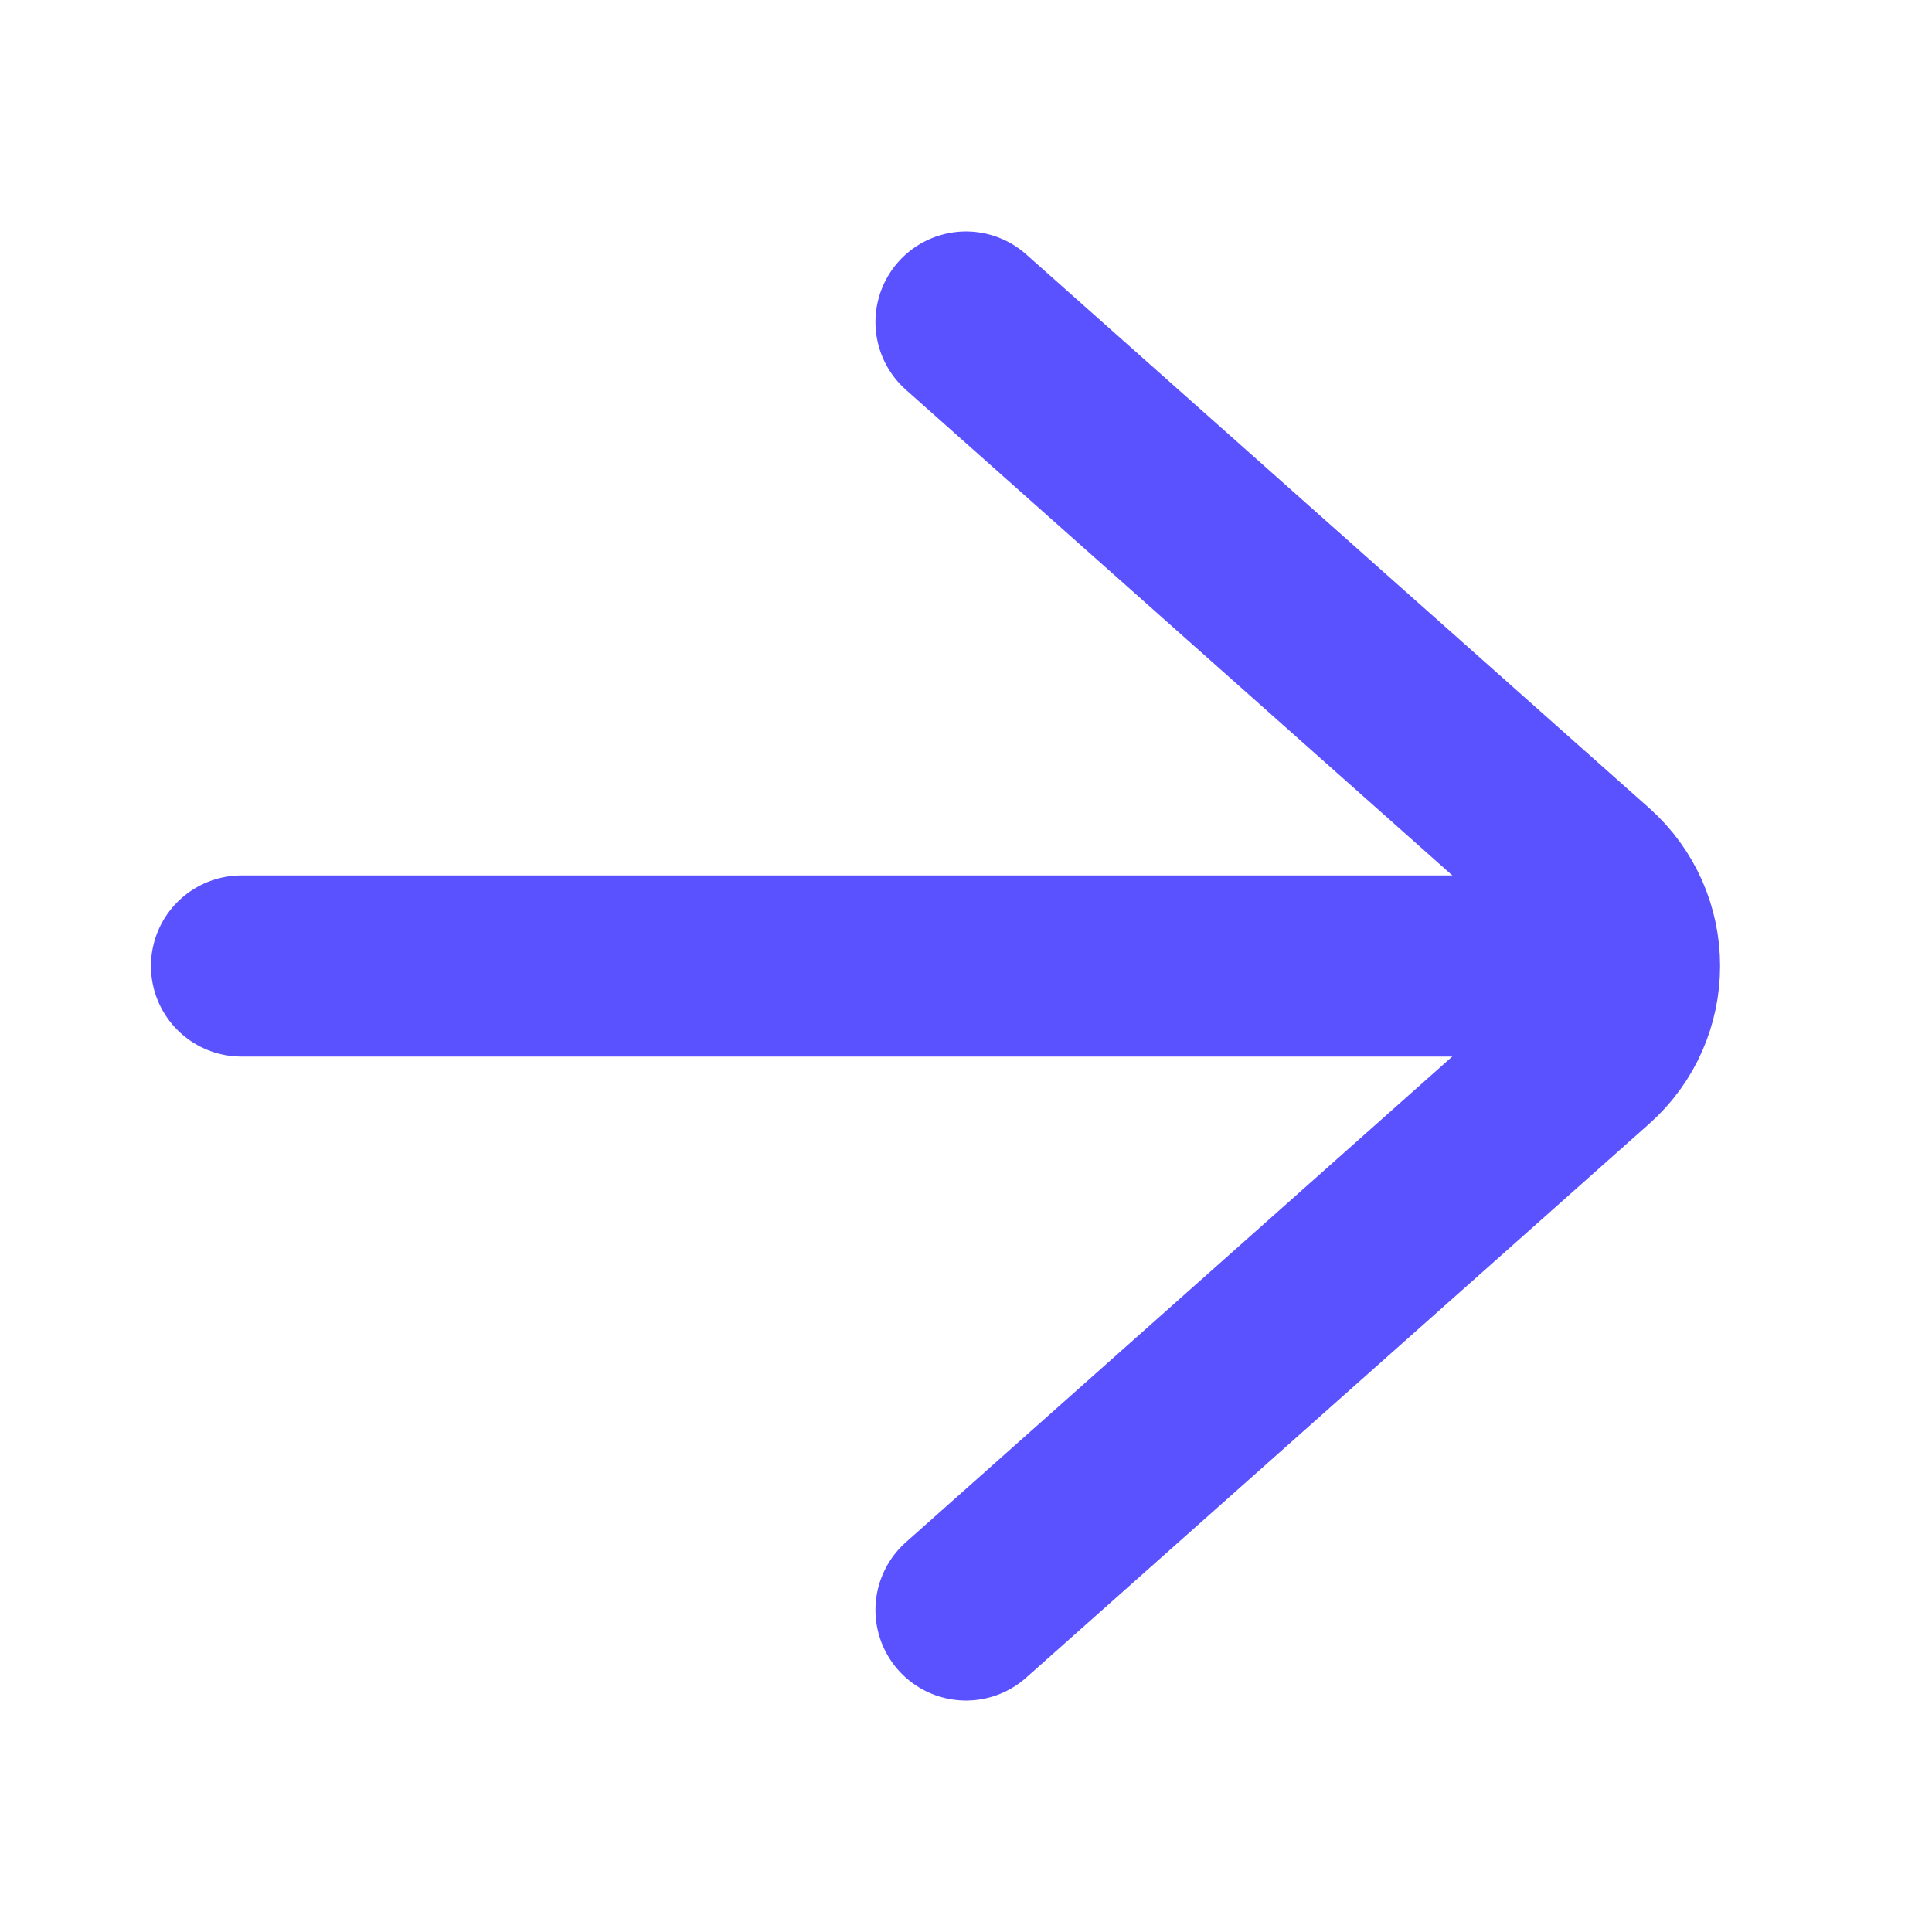
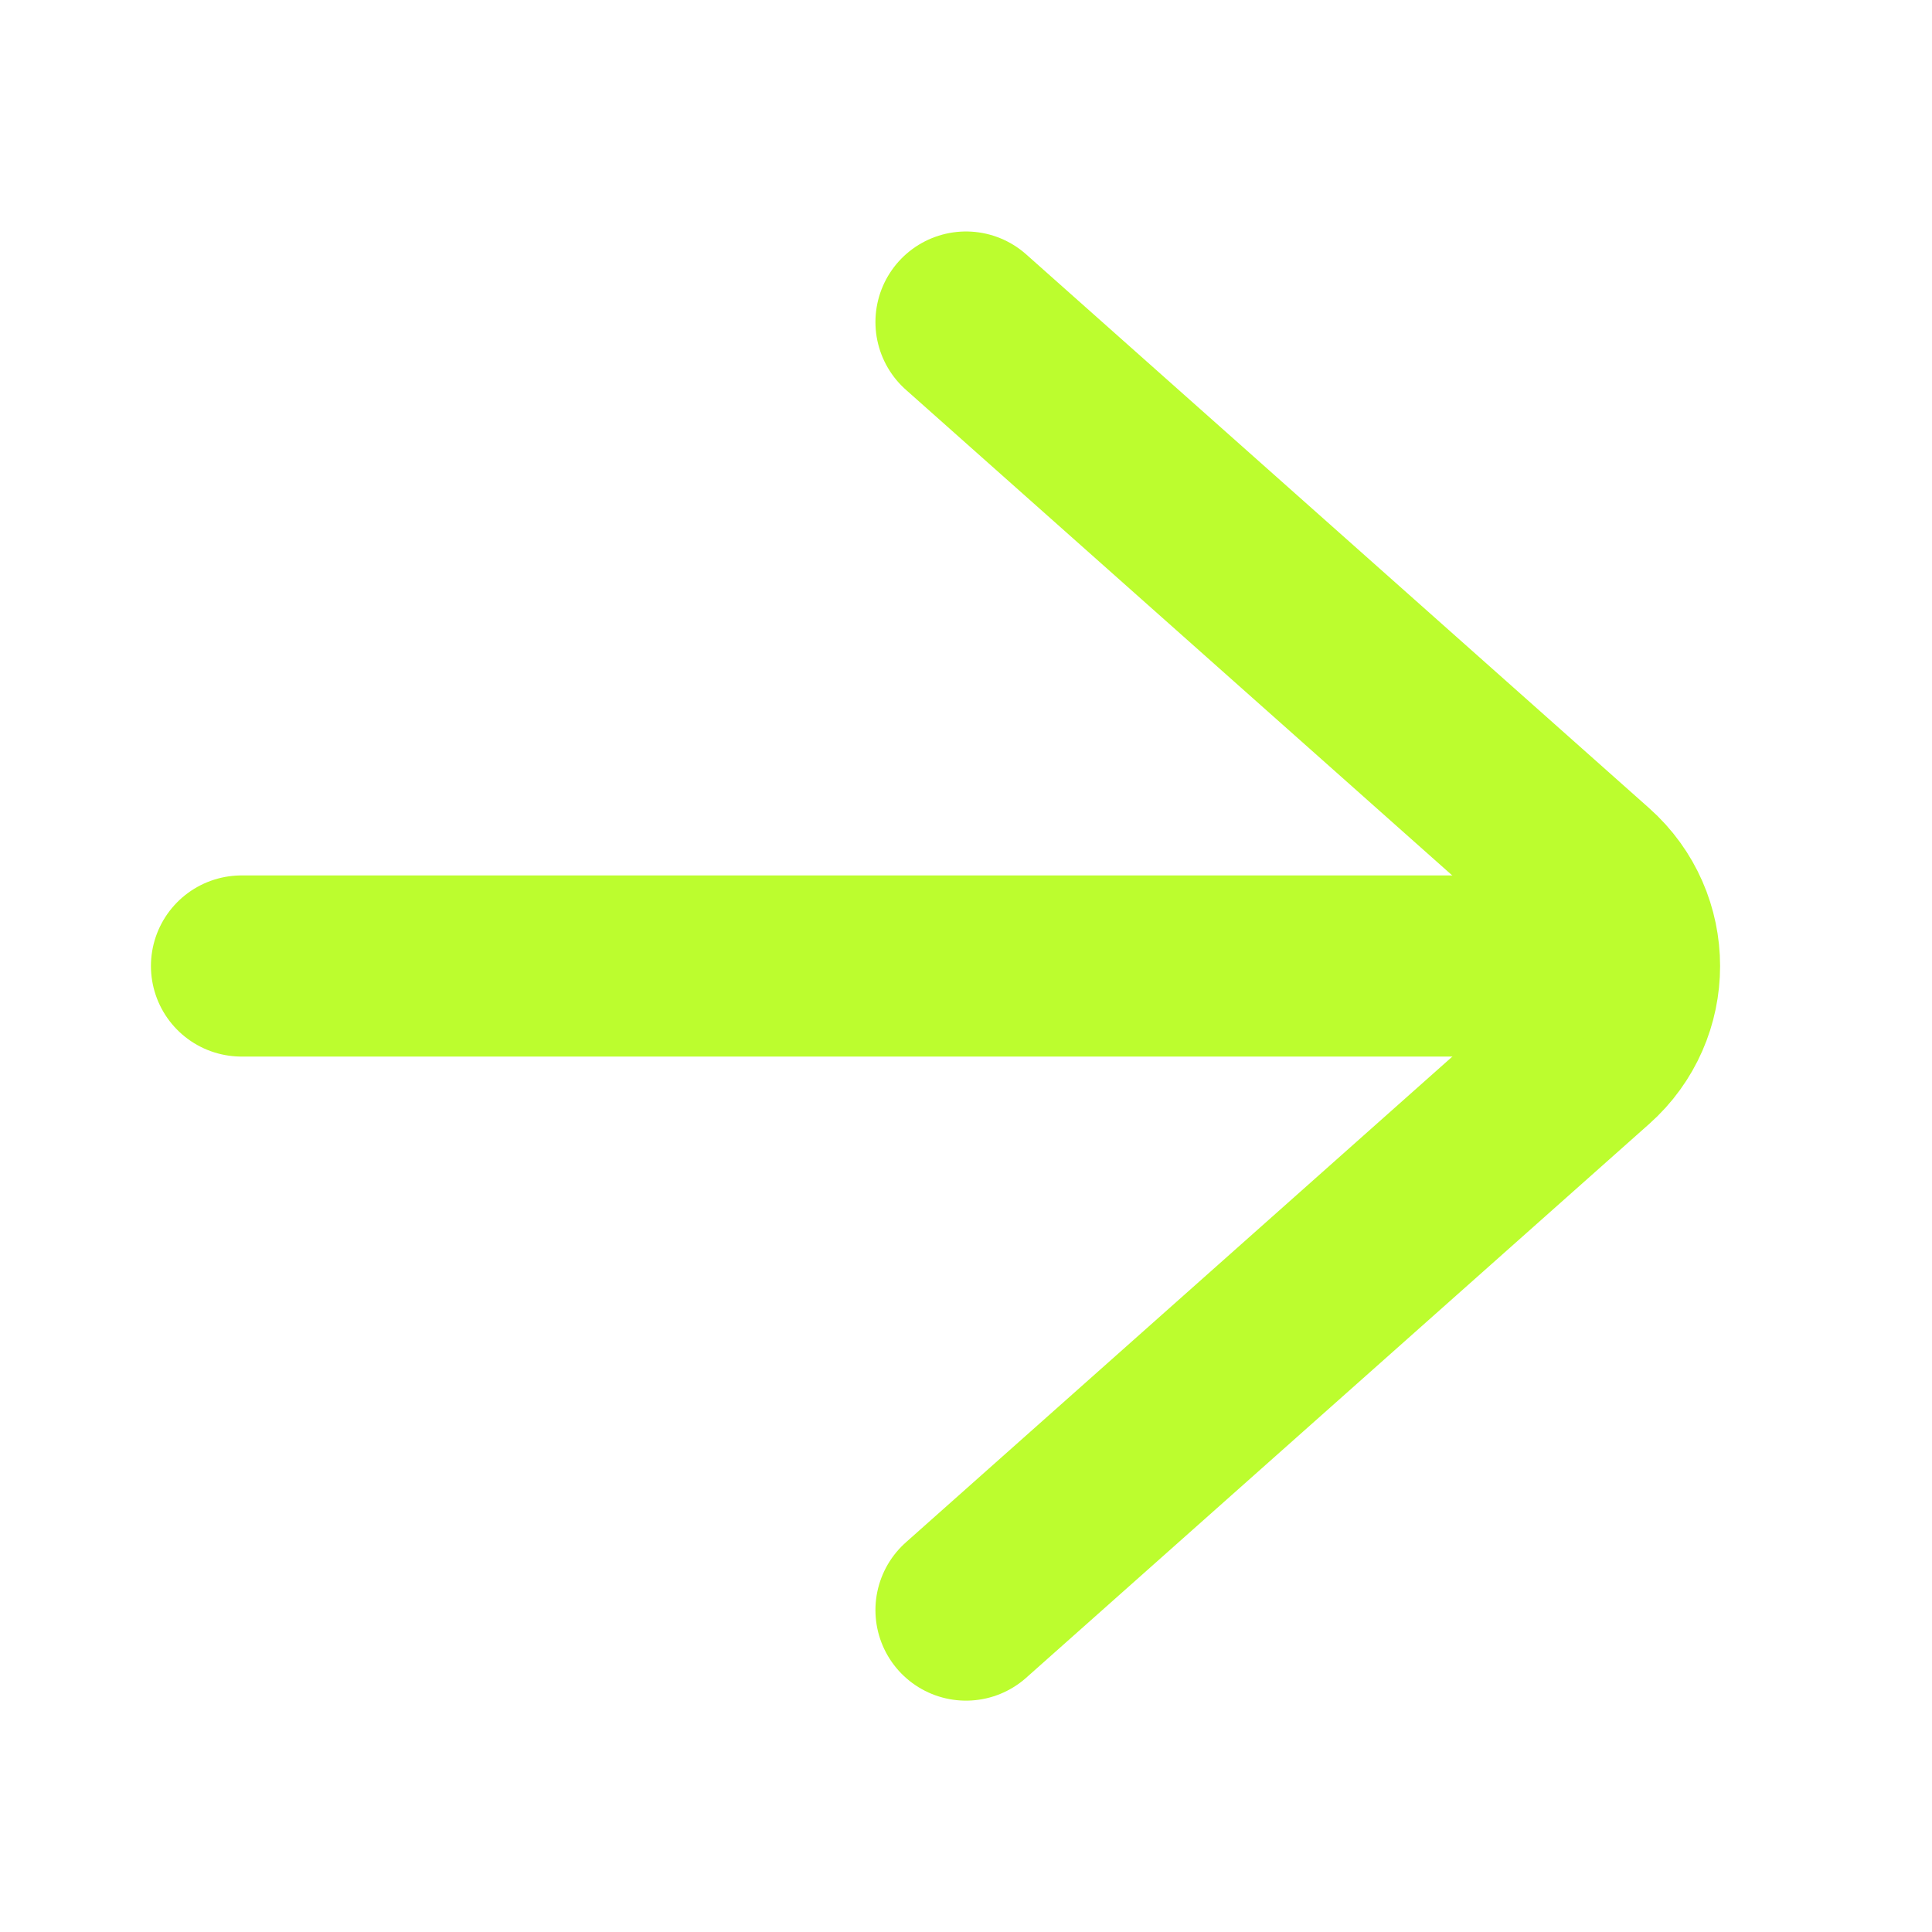
<svg xmlns="http://www.w3.org/2000/svg" width="16" height="16" viewBox="0 0 16 16" fill="none">
-   <path d="M8 13.333L13.159 8.747C13.607 8.349 13.607 7.65 13.159 7.252L8 2.667" stroke="#5B52FF" stroke-width="1.5" stroke-linecap="round" stroke-linejoin="round" />
-   <path d="M2 8H12.667" stroke="#5B52FF" stroke-width="1.5" stroke-linecap="round" stroke-linejoin="round" />
+   <path d="M8 13.334L13.159 8.748C13.607 8.35 13.607 7.651 13.159 7.253L8 2.667" stroke="#BCFD2E" stroke-width="1.5" stroke-linecap="round" stroke-linejoin="round" />
+   <path d="M2 8H12.667" stroke="#BCFD2E" stroke-width="1.5" stroke-linecap="round" stroke-linejoin="round" />
</svg>
